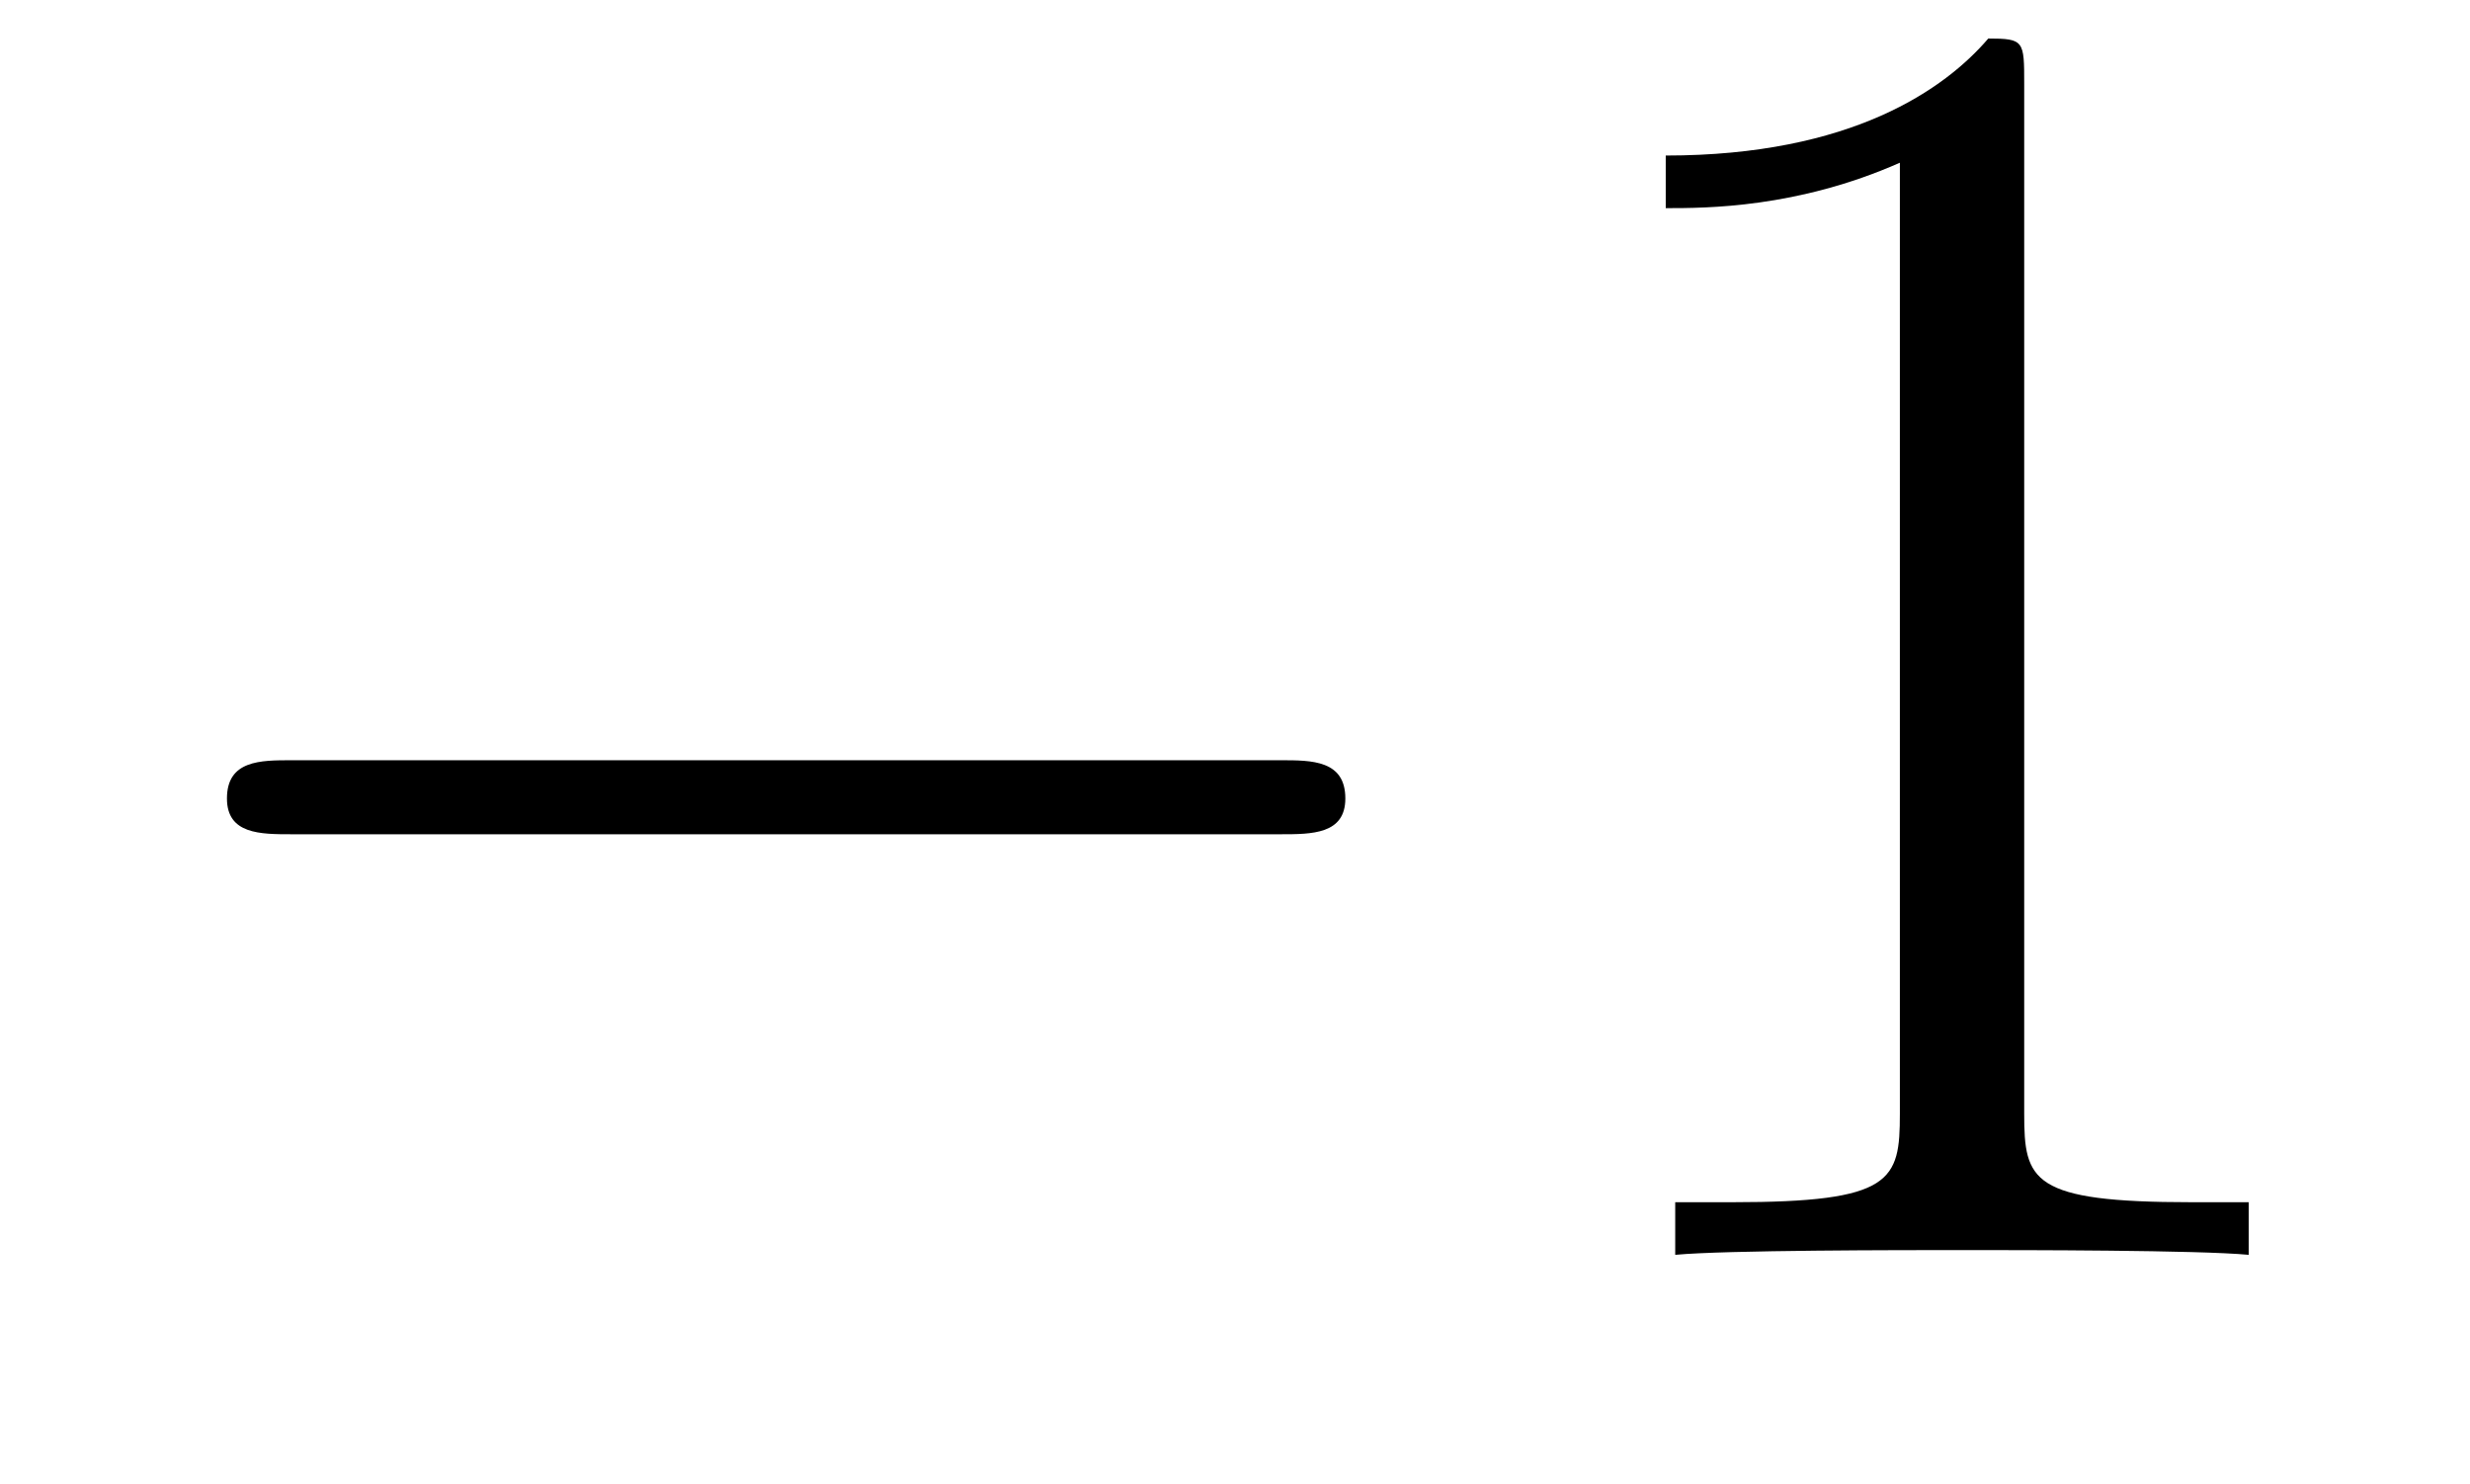
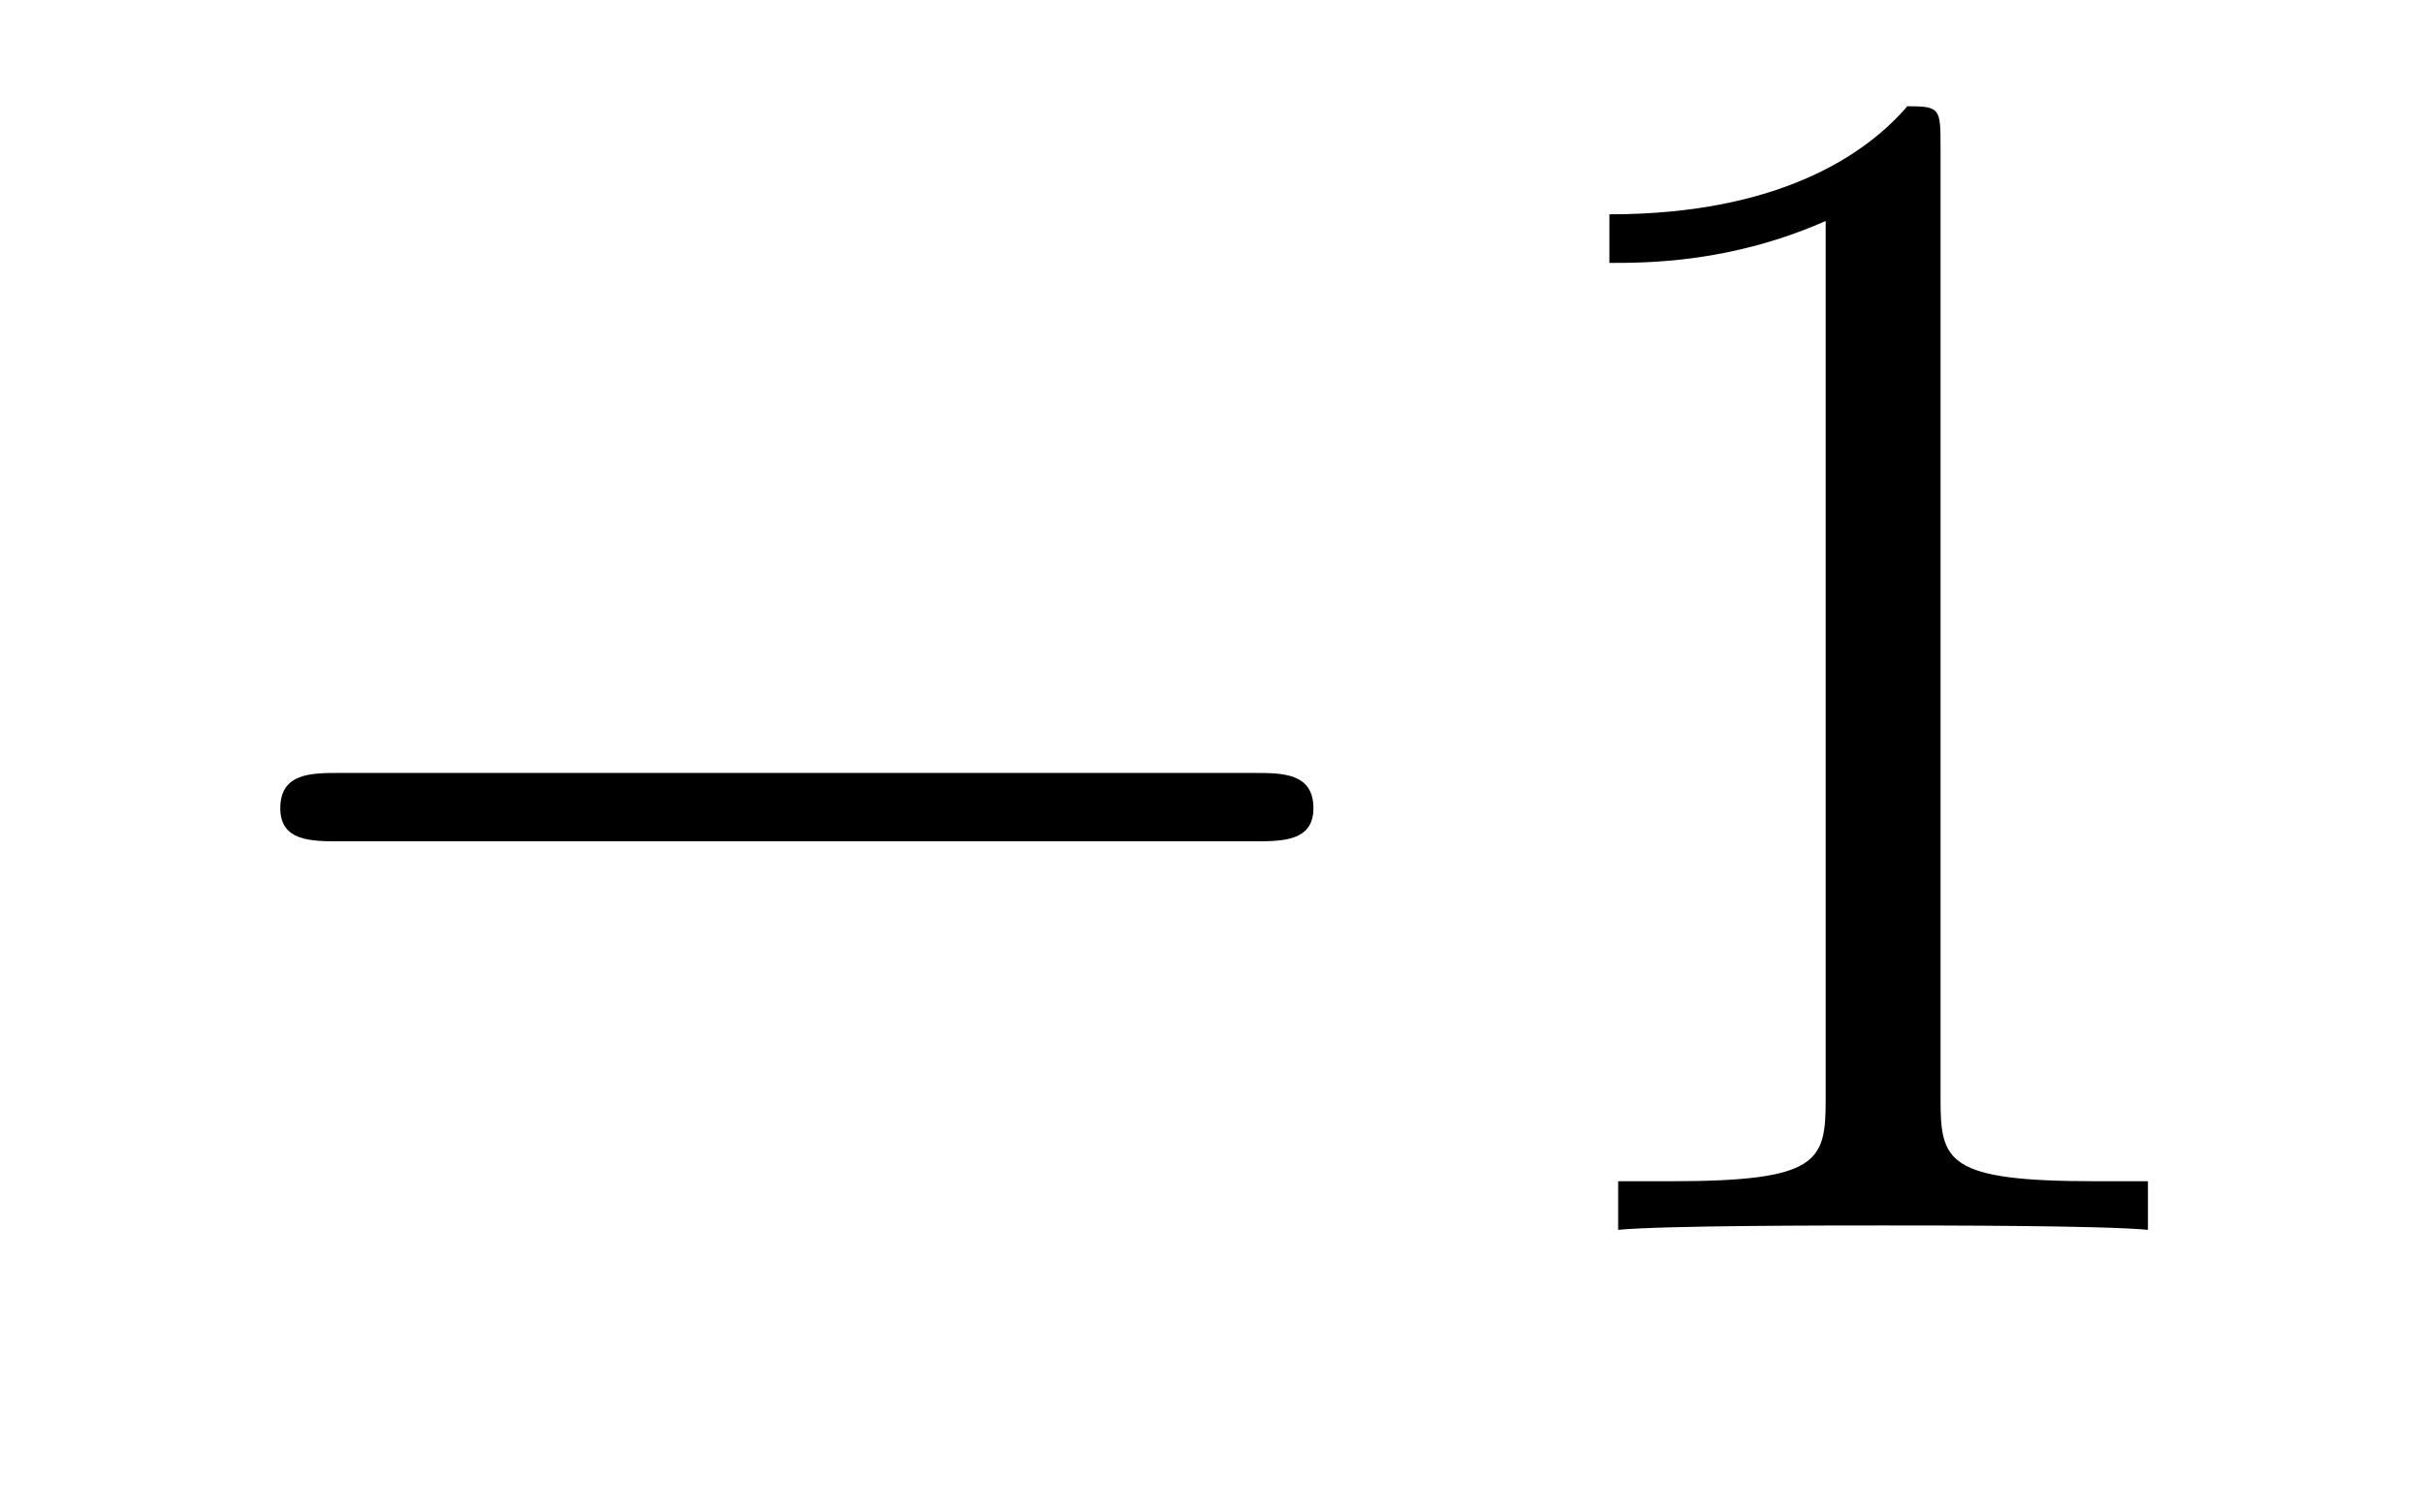
- <svg xmlns="http://www.w3.org/2000/svg" xmlns:xlink="http://www.w3.org/1999/xlink" viewBox="0 0 16.151 9.701" version="1.2">
+ <svg xmlns="http://www.w3.org/2000/svg" xmlns:xlink="http://www.w3.org/1999/xlink" viewBox="0 0 17.151 10.701" version="1.2">
  <defs>
    <g>
      <symbol overflow="visible" id="glyph0-0">
        <path style="stroke:none;" d="" />
      </symbol>
      <symbol overflow="visible" id="glyph0-1">
        <path style="stroke:none;" d="M 7.875 -2.75 C 8.078 -2.75 8.297 -2.75 8.297 -2.984 C 8.297 -3.234 8.078 -3.234 7.875 -3.234 L 1.406 -3.234 C 1.203 -3.234 0.984 -3.234 0.984 -2.984 C 0.984 -2.75 1.203 -2.75 1.406 -2.75 Z M 7.875 -2.75 " />
      </symbol>
      <symbol overflow="visible" id="glyph1-0">
        <path style="stroke:none;" d="" />
      </symbol>
      <symbol overflow="visible" id="glyph1-1">
        <path style="stroke:none;" d="M 3.438 -7.656 C 3.438 -7.938 3.438 -7.953 3.203 -7.953 C 2.922 -7.625 2.312 -7.188 1.094 -7.188 L 1.094 -6.844 C 1.359 -6.844 1.953 -6.844 2.625 -7.141 L 2.625 -0.922 C 2.625 -0.484 2.578 -0.344 1.531 -0.344 L 1.156 -0.344 L 1.156 0 C 1.484 -0.031 2.641 -0.031 3.031 -0.031 C 3.438 -0.031 4.578 -0.031 4.906 0 L 4.906 -0.344 L 4.531 -0.344 C 3.484 -0.344 3.438 -0.484 3.438 -0.922 Z M 3.438 -7.656 " />
      </symbol>
    </g>
  </defs>
  <g id="surface1">
    <g style="fill:rgb(0%,0%,0%);fill-opacity:1;">
-       <use xlink:href="#glyph0-1" x="0.5" y="8.205" />
+       <use xlink:href="#glyph0-1" x="1" y="8.705" />
    </g>
    <g style="fill:rgb(0%,0%,0%);fill-opacity:1;">
-       <use xlink:href="#glyph1-1" x="9.798" y="8.205" />
+       <use xlink:href="#glyph1-1" x="10.298" y="8.705" />
    </g>
  </g>
</svg>
